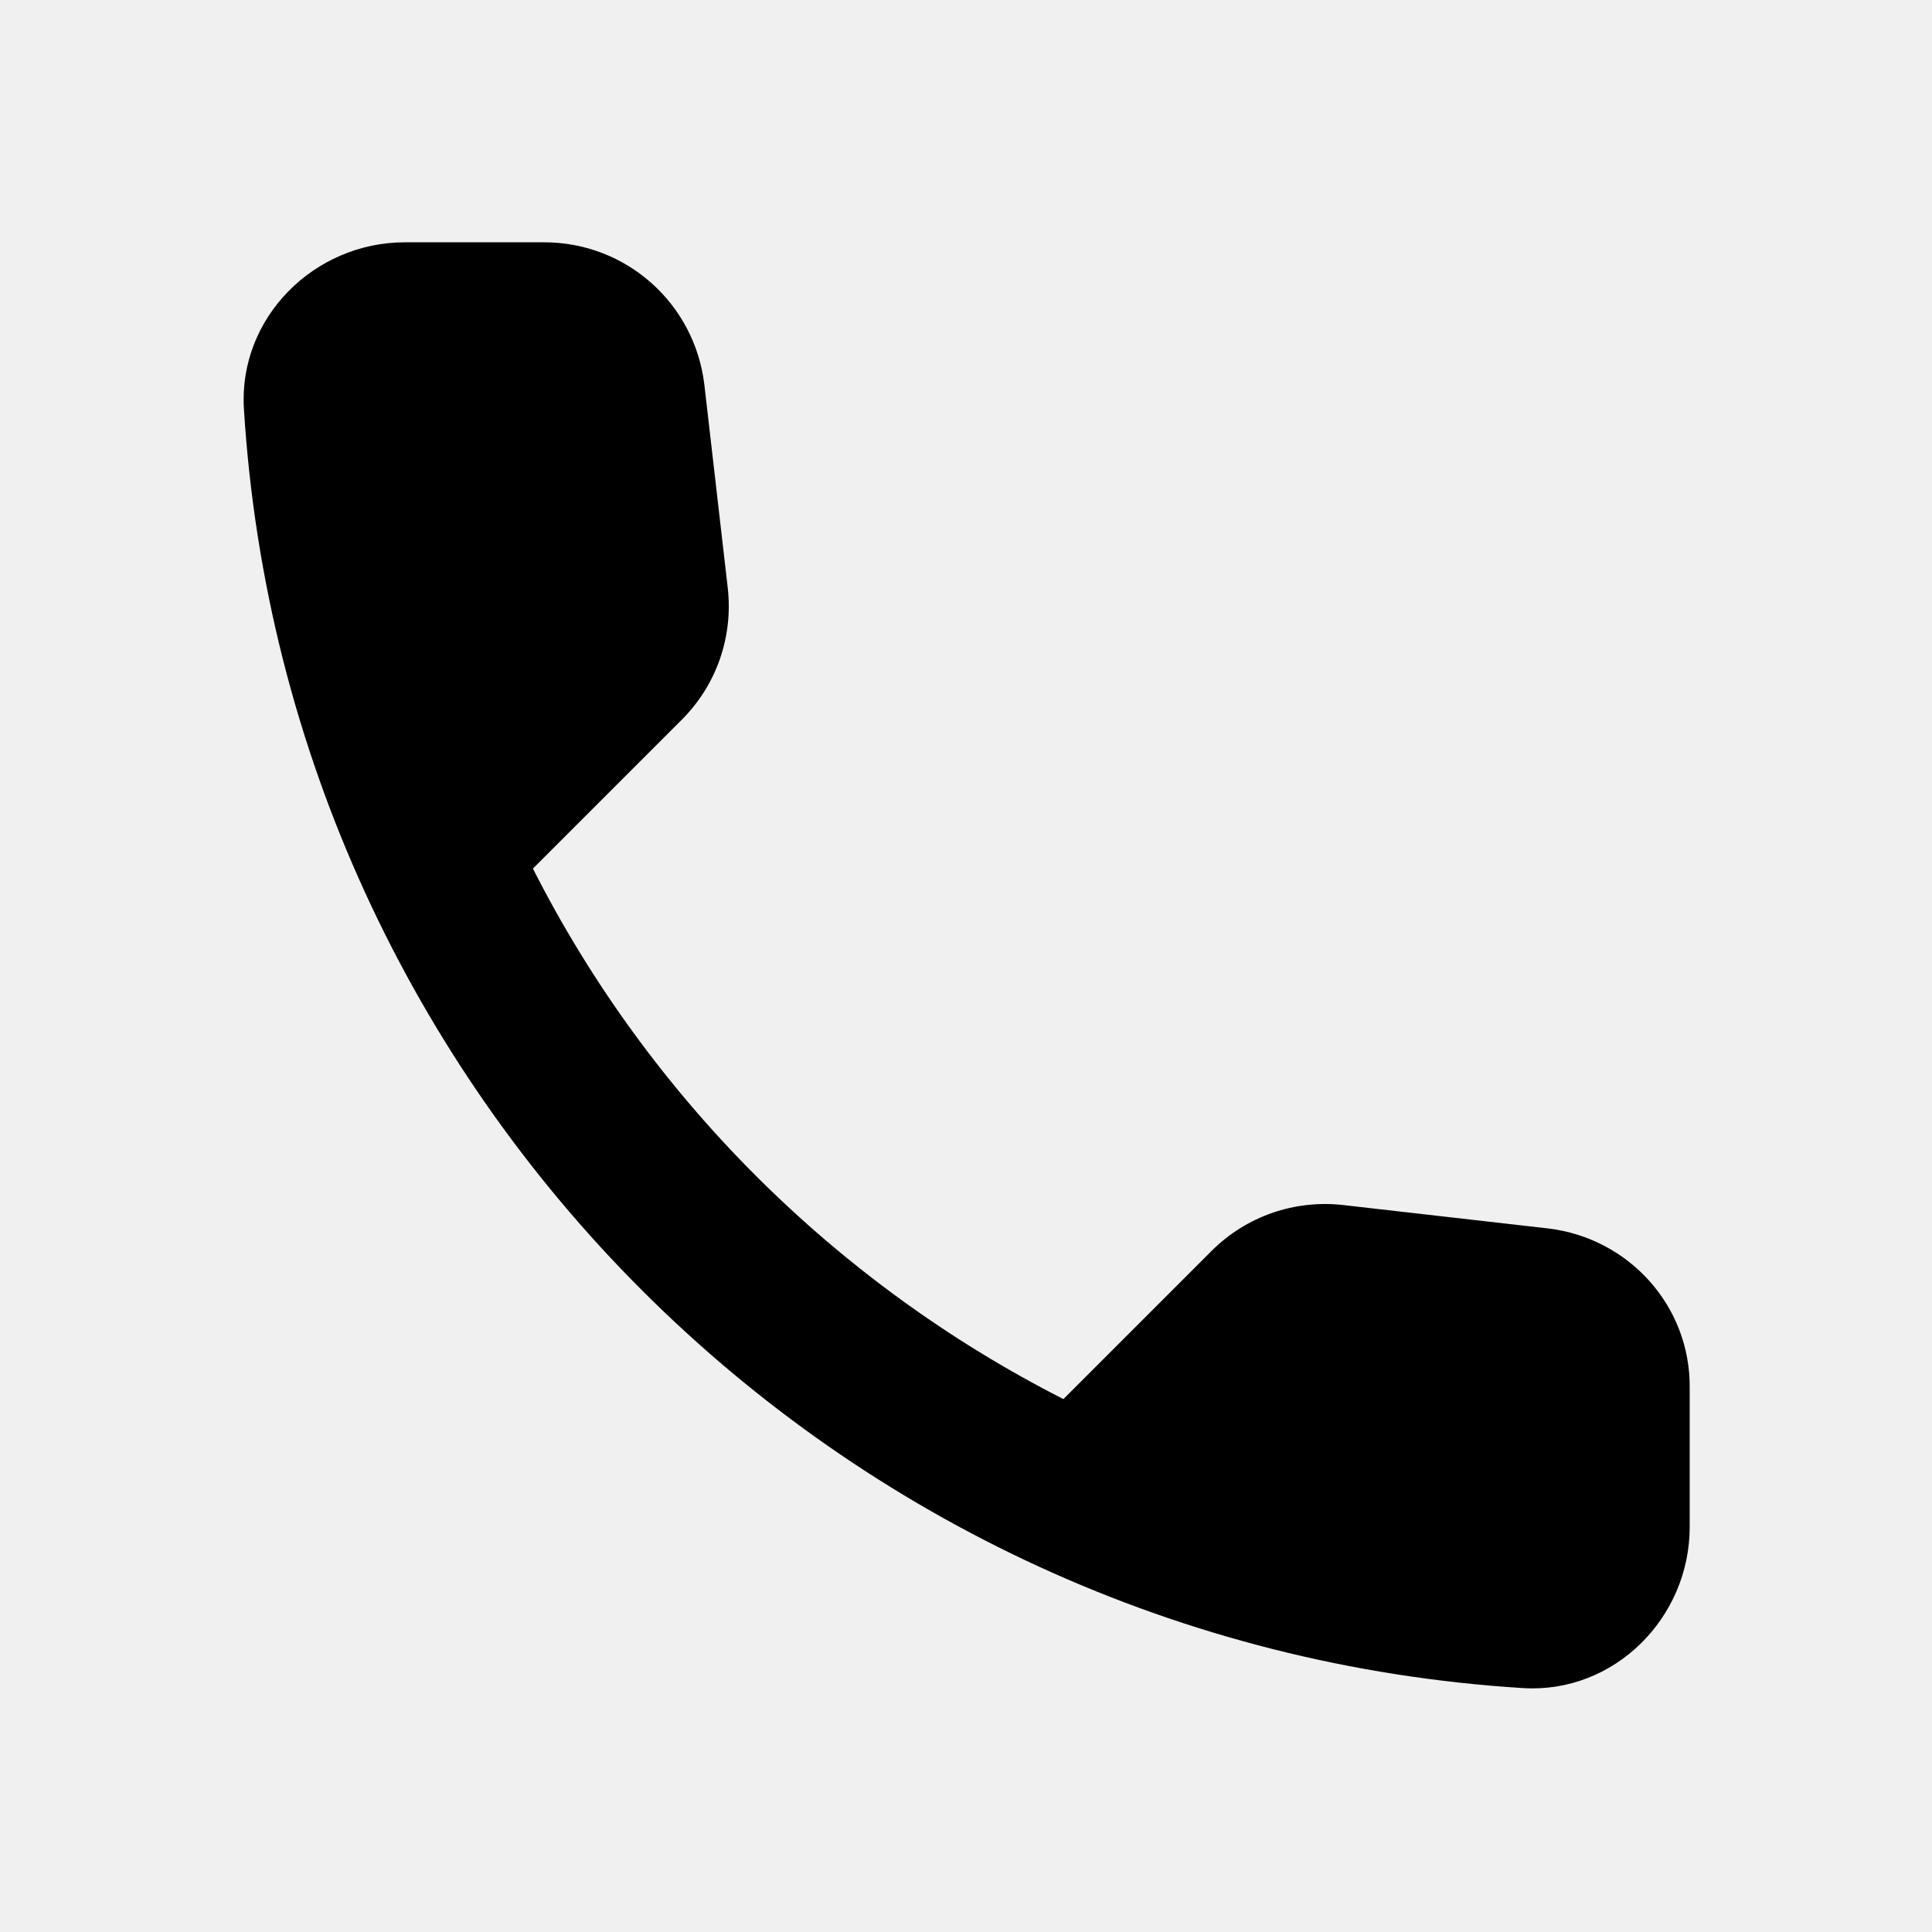
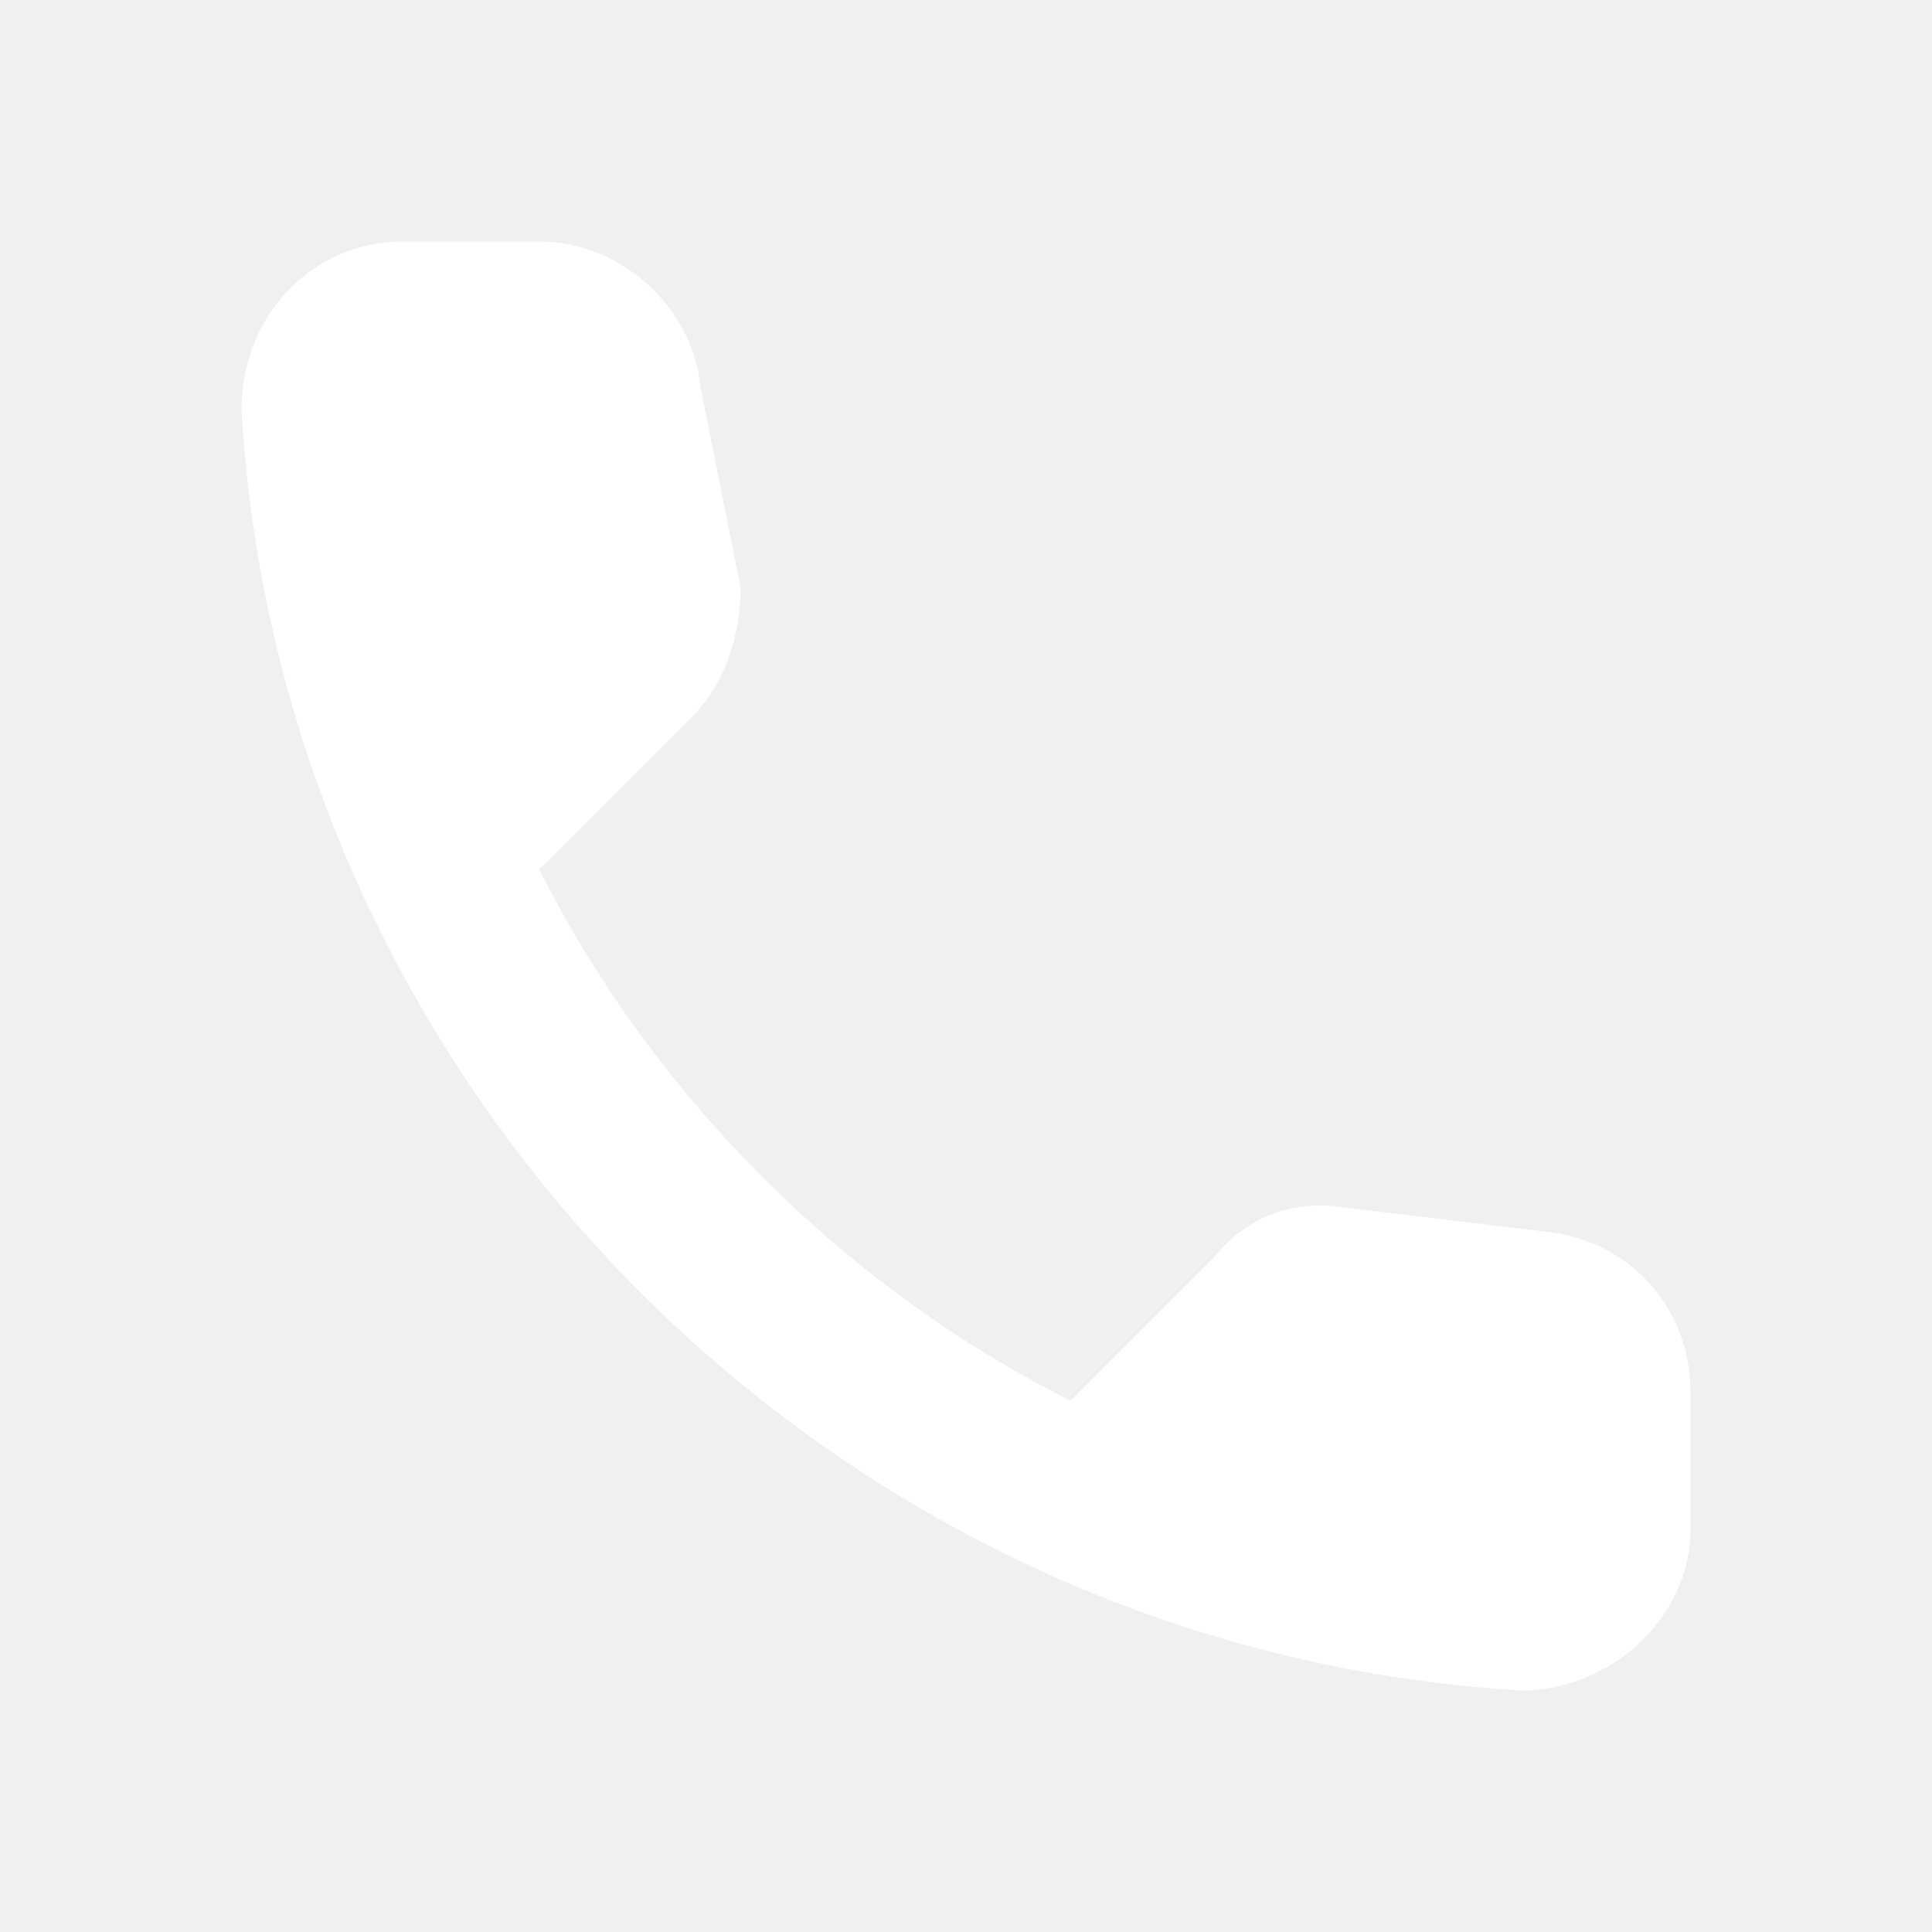
- <svg xmlns="http://www.w3.org/2000/svg" width="24" height="24" viewBox="0 0 24 24">
-   <path fill="none" d="M0 0h24v24H0V0z" />
-   <path d="M19.23 15.26l-2.54-.29c-.61-.07-1.21.14-1.64.57l-1.84 1.84c-2.83-1.44-5.15-3.75-6.59-6.59l1.85-1.85c.43-.43.64-1.03.57-1.64l-.29-2.52c-.12-1.01-.97-1.77-1.99-1.77H5.03c-1.13 0-2.07.94-2 2.07.53 8.54 7.36 15.36 15.89 15.89 1.13.07 2.07-.87 2.07-2v-1.73c.01-1.01-.75-1.86-1.76-1.98z" />
+ <svg xmlns="http://www.w3.org/2000/svg" version="1.1" id="Layer_1" x="0px" y="0px" viewBox="0 0 24 24" style="enable-background:new 0 0 24 24;" xml:space="preserve">
+   <style type="text/css">
+ 	.st0{fill:none;}
+ 	.st1{fill:#FFFFFF;}
+ </style>
+   <path class="st0" d="M0,0h24v24H0V0z" />
+   <path class="st1" d="M19.2,15.3L16.7,15c-0.6-0.1-1.2,0.1-1.6,0.6l-1.8,1.8c-2.8-1.4-5.2-3.8-6.6-6.6l1.9-1.9c0.4-0.4,0.6-1,0.6-1.6  L8.7,4.8c-0.1-1-1-1.8-2-1.8H5C3.9,3,3,3.9,3,5.1c0.5,8.5,7.4,15.4,15.9,15.9C20,21,21,20.1,21,19v-1.7C21,16.2,20.2,15.4,19.2,15.3  z" />
</svg>
